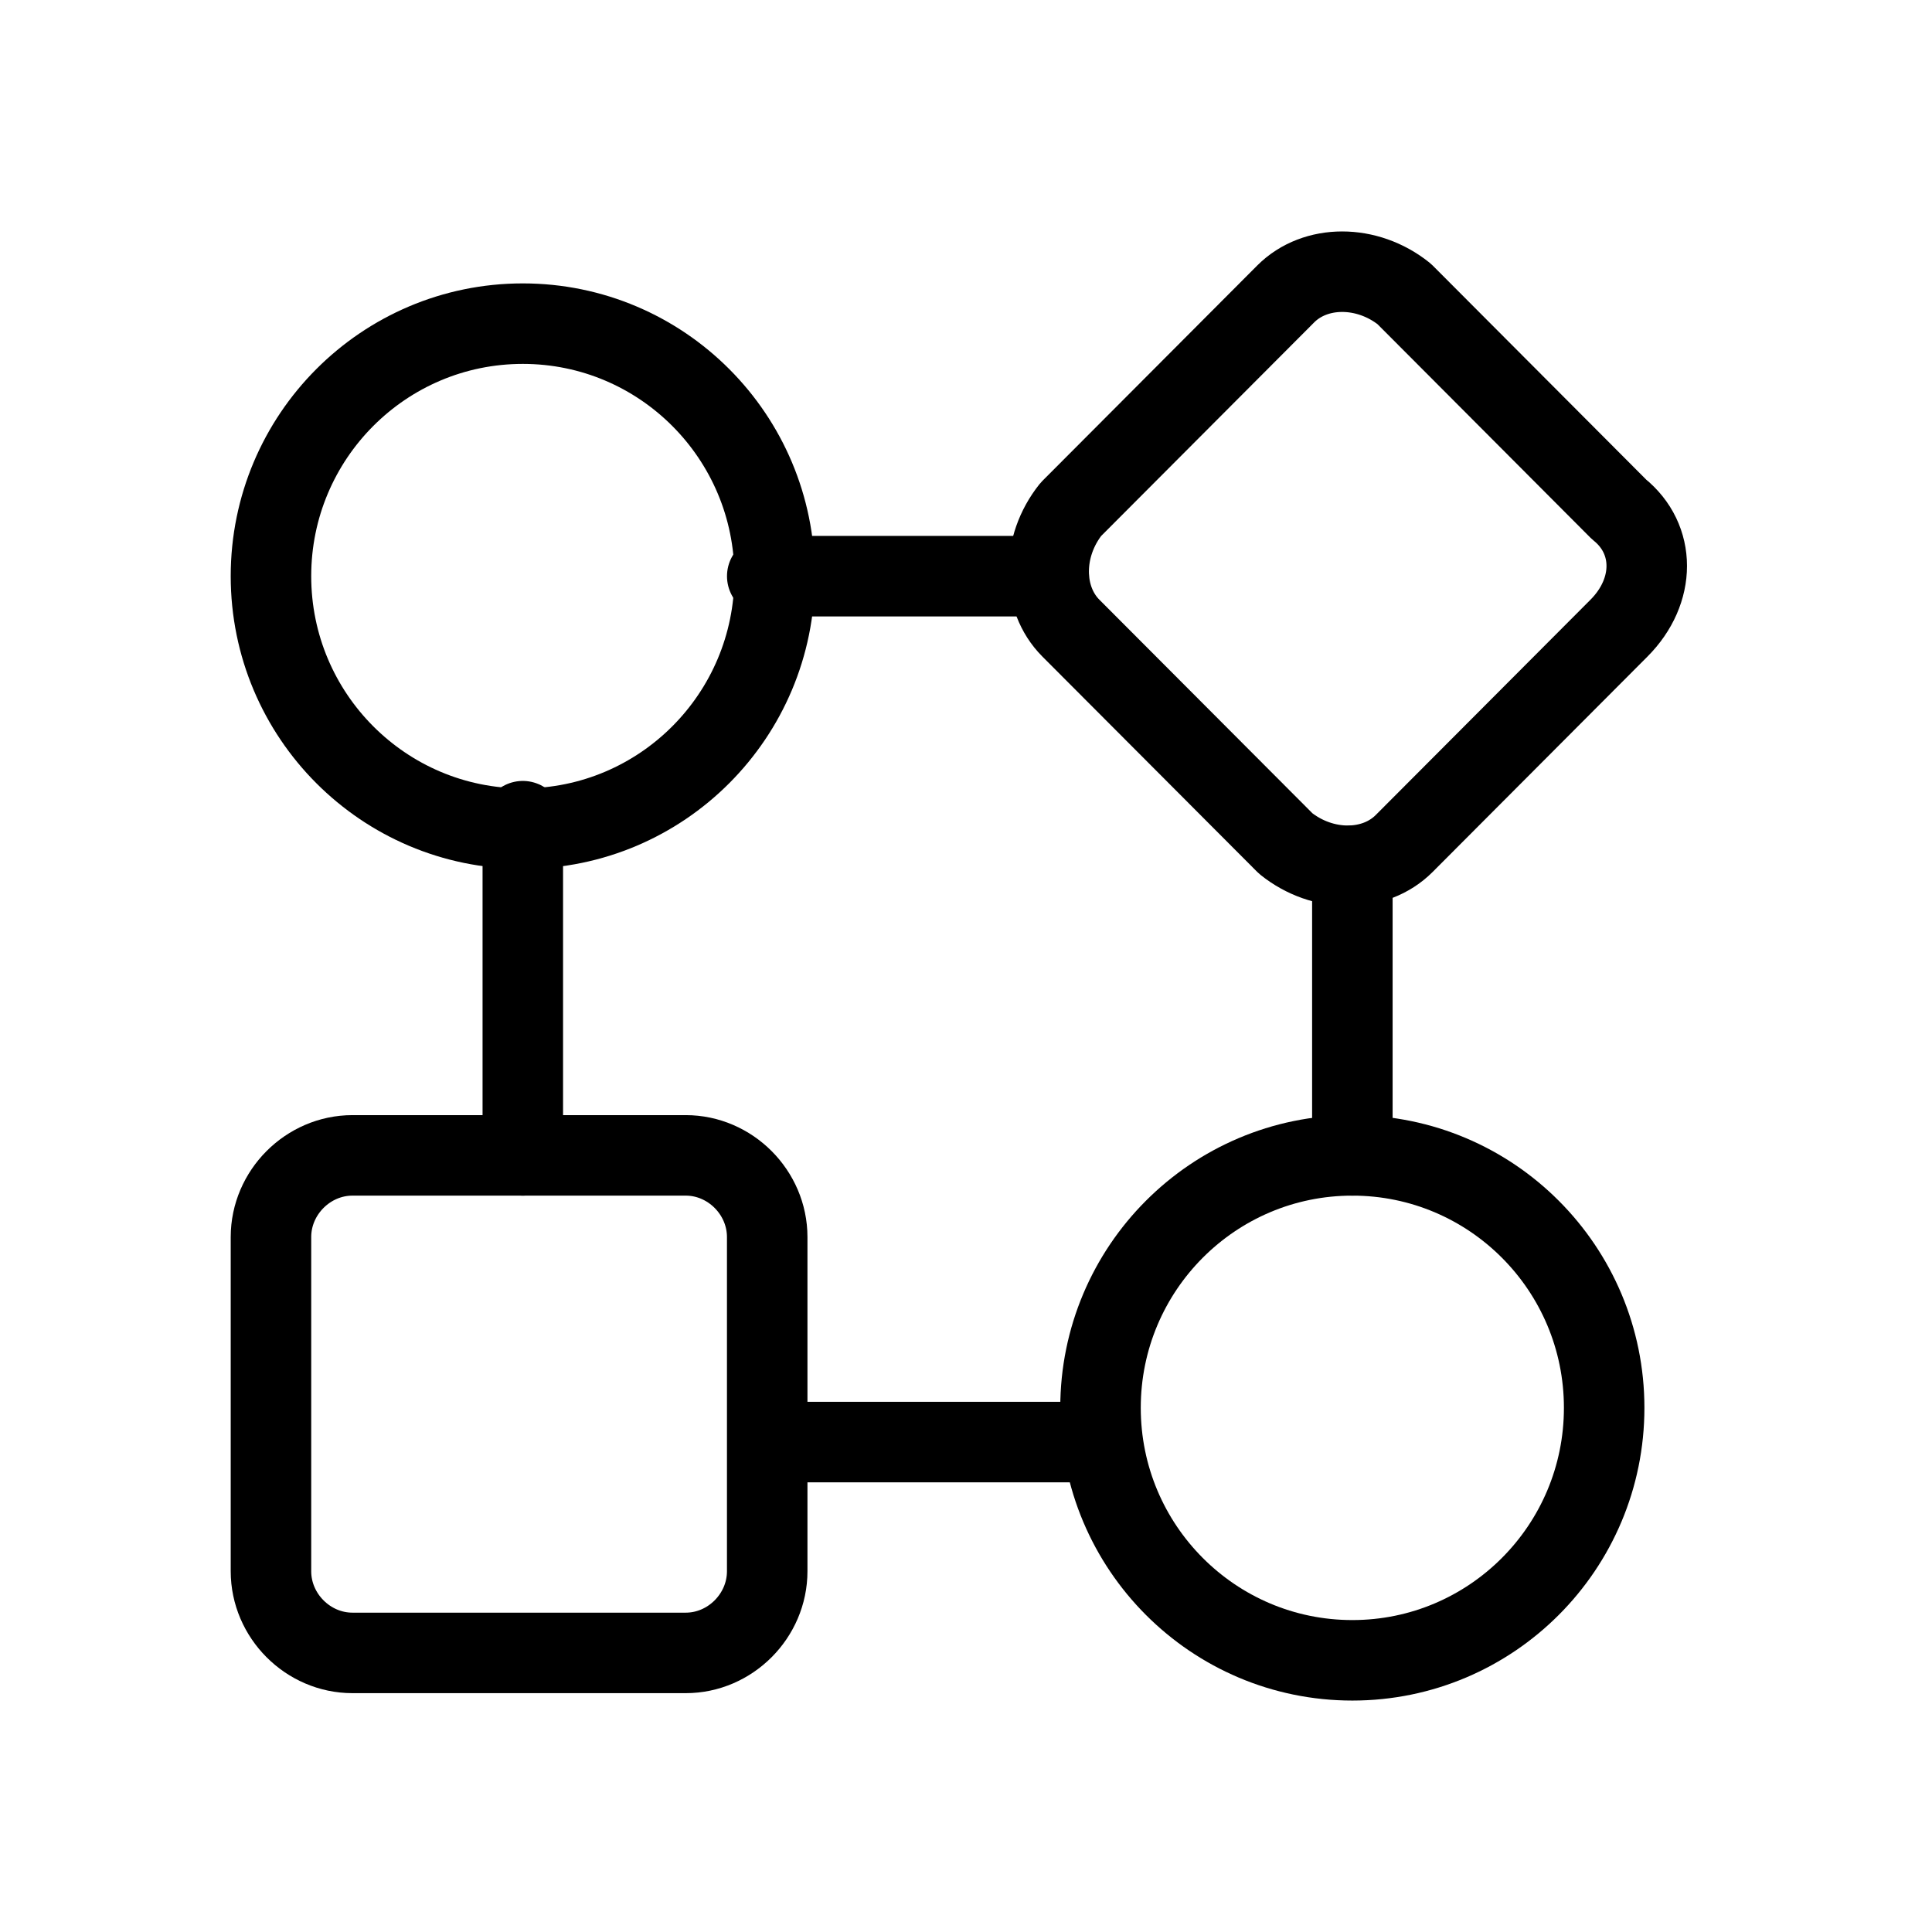
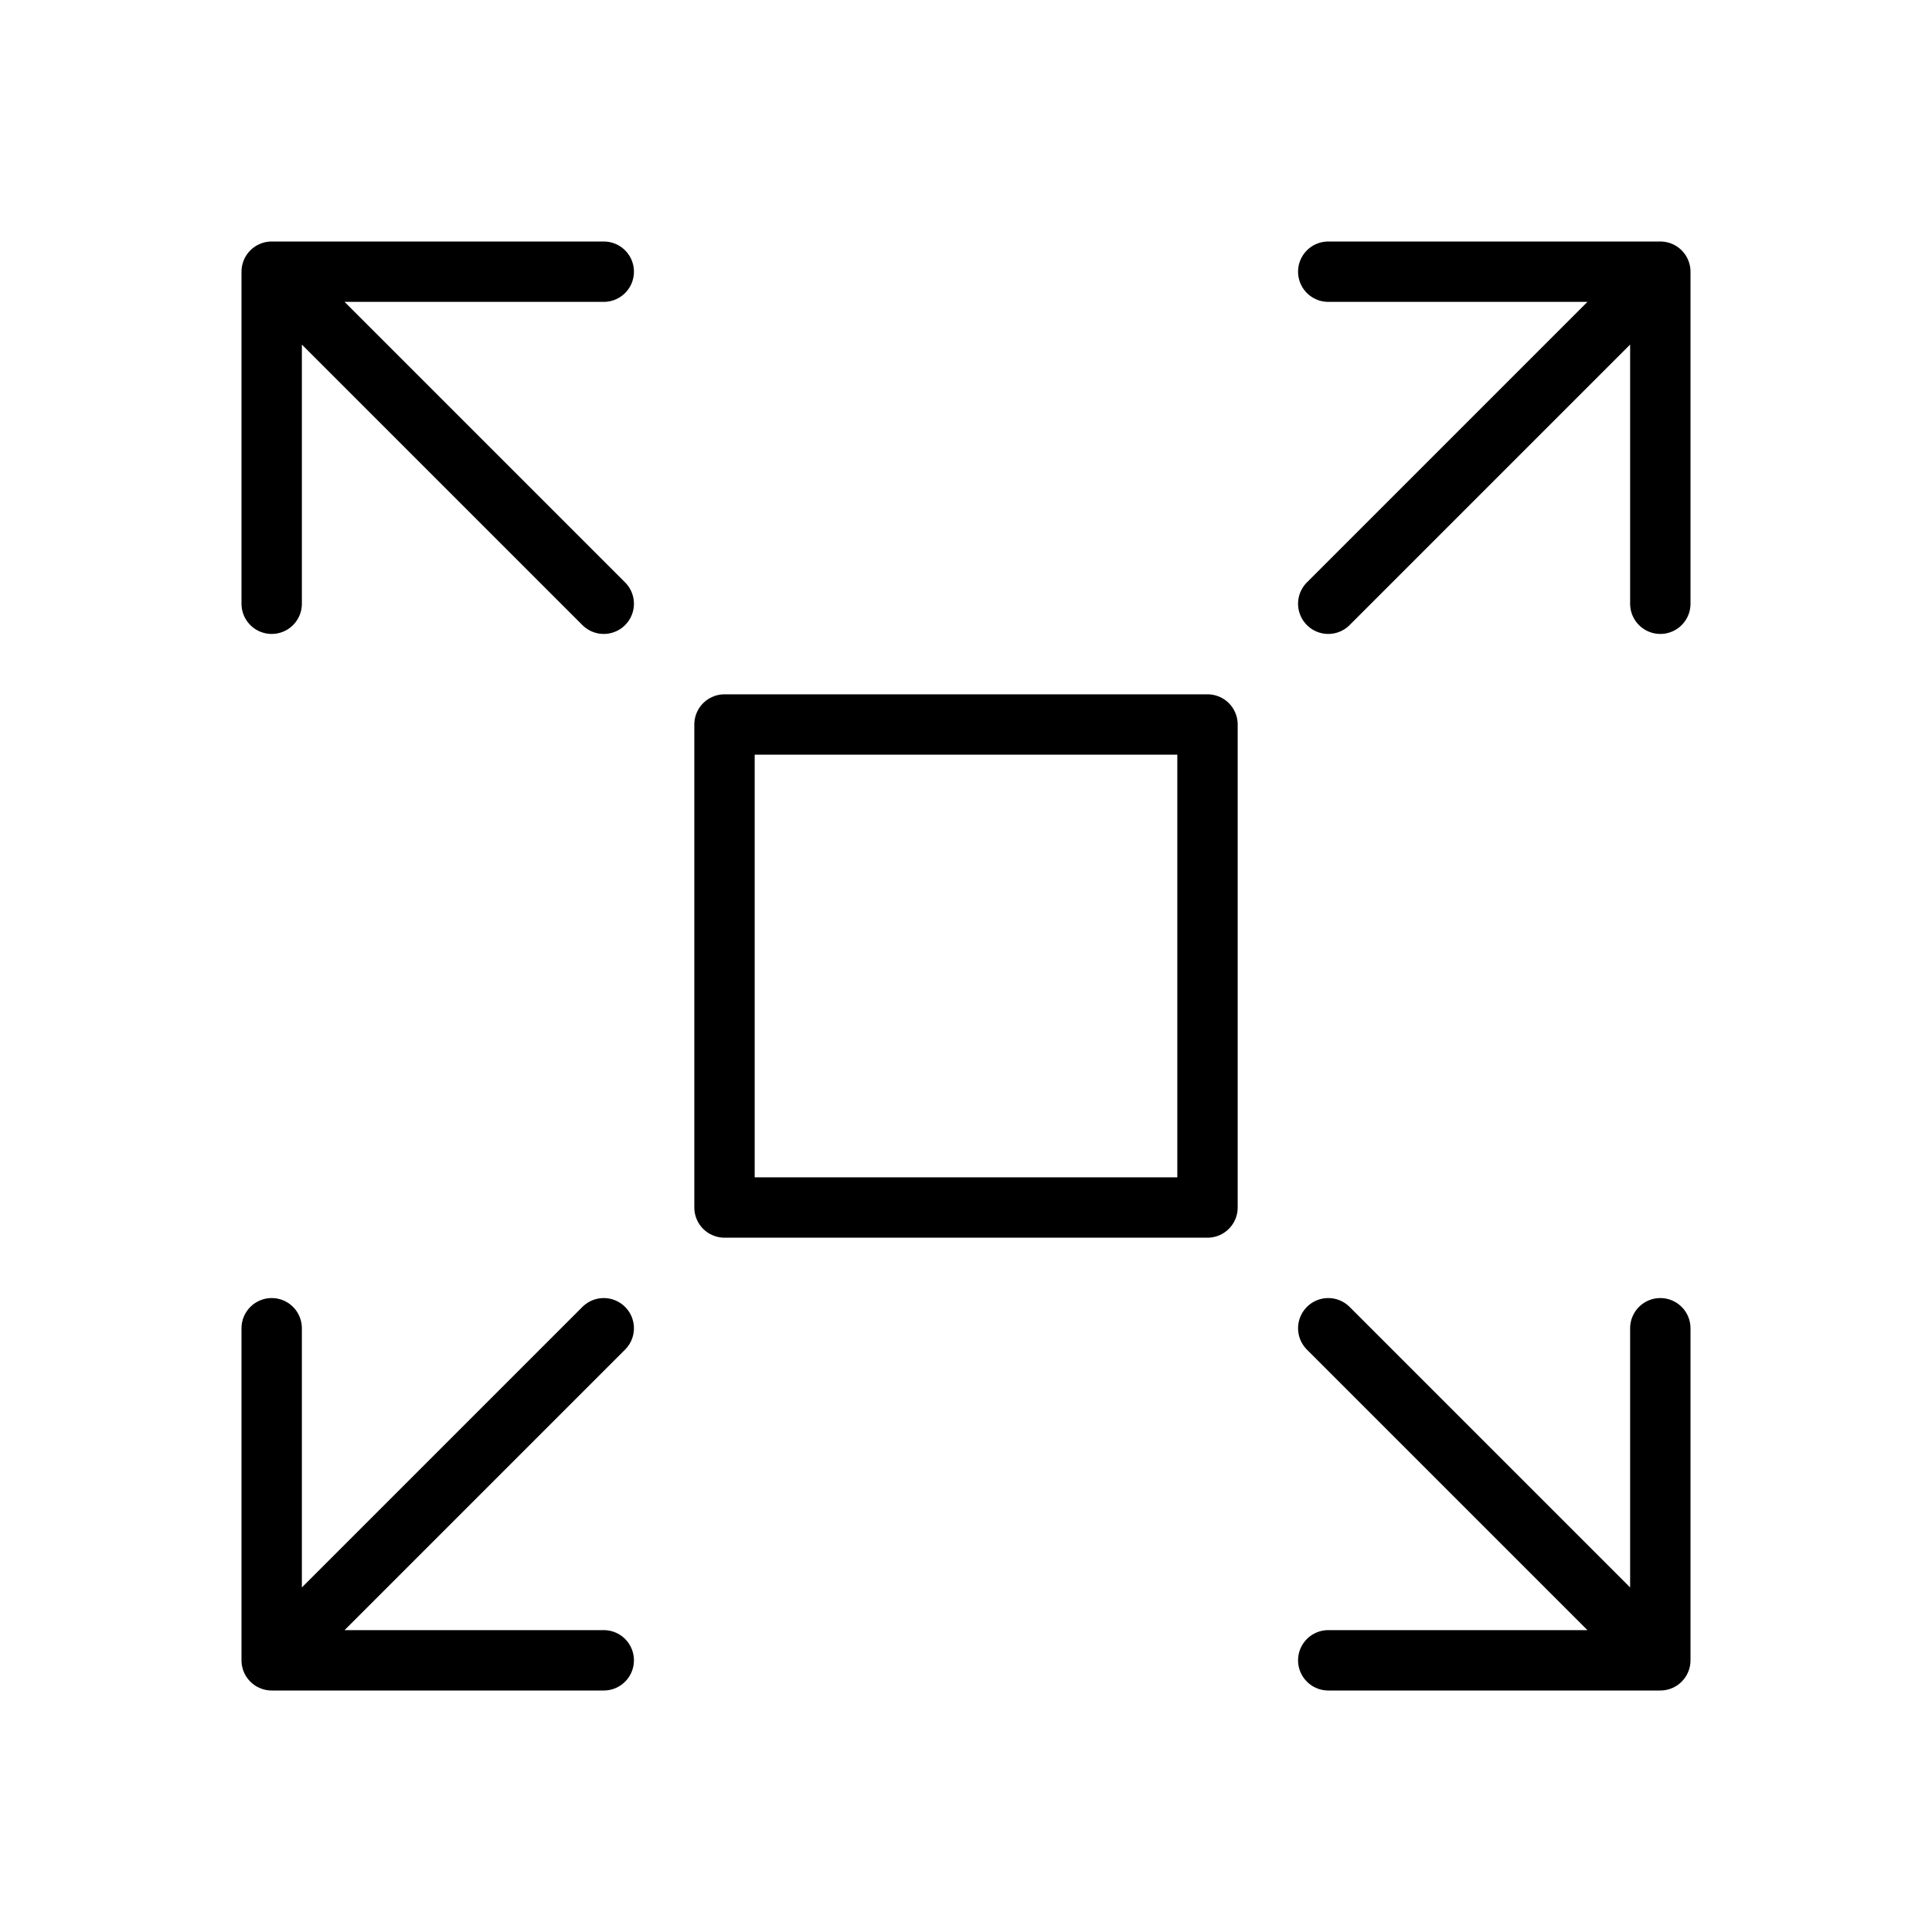
- <svg xmlns="http://www.w3.org/2000/svg" preserveAspectRatio="none" overflow="visible" style="display: block;" width="48" height="48" viewBox="0 0 48 48" fill="none">
-   <g id="icons">
-     <g id="Group">
-       <path id="Vector" d="M33.599 41.25C37.054 41.25 39.855 38.442 39.855 34.977C39.855 31.513 37.054 28.705 33.599 28.705C30.143 28.705 27.342 31.513 27.342 34.977C27.342 38.442 30.143 41.25 33.599 41.25Z" stroke="black" stroke-width="2" stroke-miterlimit="10" stroke-linecap="round" stroke-linejoin="round" />
-       <path id="Vector_2" d="M12.989 20.402V28.705" stroke="black" stroke-width="2" stroke-miterlimit="10" stroke-linecap="round" stroke-linejoin="round" />
-       <path id="Vector_3" d="M17.037 41.066H8.757C7.652 41.066 6.732 40.144 6.732 39.037V30.734C6.732 29.628 7.652 28.705 8.757 28.705H17.037C18.141 28.705 19.061 29.628 19.061 30.734V39.037C19.061 40.144 18.141 41.066 17.037 41.066Z" stroke="black" stroke-width="2" stroke-miterlimit="10" stroke-linecap="round" stroke-linejoin="round" />
-       <path id="Vector_4" d="M33.599 28.705V21.51" stroke="black" stroke-width="2" stroke-miterlimit="10" stroke-linecap="round" stroke-linejoin="round" />
-       <path id="Vector_5" d="M26.96 35.828L19.784 35.828" stroke="black" stroke-width="2" stroke-miterlimit="10" stroke-linecap="round" stroke-linejoin="round" />
-       <path id="Vector_6" d="M12.989 20.587C16.444 20.587 19.245 17.779 19.245 14.314C19.245 10.85 16.444 8.041 12.989 8.041C9.533 8.041 6.732 10.85 6.732 14.314C6.732 17.779 9.533 20.587 12.989 20.587Z" stroke="black" stroke-width="2" stroke-miterlimit="10" stroke-linecap="round" stroke-linejoin="round" />
-       <path id="Vector_7" d="M40.223 15.606L34.887 20.956C34.151 21.694 32.863 21.694 31.943 20.956L26.606 15.606C25.87 14.868 25.87 13.576 26.606 12.654L31.943 7.303C32.679 6.566 33.967 6.566 34.887 7.303L40.223 12.654C41.143 13.392 41.143 14.683 40.223 15.606Z" stroke="black" stroke-width="2" stroke-miterlimit="10" stroke-linecap="round" stroke-linejoin="round" />
-       <path id="Vector_8" d="M26.055 14.315H19.062" stroke="black" stroke-width="2" stroke-miterlimit="10" stroke-linecap="round" stroke-linejoin="round" />
+ <svg xmlns="http://www.w3.org/2000/svg" width="64" height="64" viewBox="0 0 64 64" fill="none">
+ D9DADF"/&gt;
+ #D9DADF"/&gt;
+ <g id="icons">
+     <rect x="-80.5" y="-144.5" width="274" height="353" rx="4.5" stroke="#9747FF" stroke-dasharray="10 5" />
+     <g id="Property 1=fluent-mdl2:scale-volume">
+       <g id="Group 23">
+         <rect id="Rectangle 32" x="24" y="24" width="16" height="16" stroke="black" stroke-width="2" stroke-miterlimit="10" stroke-linecap="round" stroke-linejoin="round" />
+         <g id="Group 21">
+           <path id="Vector 5" d="M44 20L55 9M55 20V9H44" stroke="black" stroke-width="2" stroke-miterlimit="10" stroke-linecap="round" stroke-linejoin="round" />
+           <path id="Vector 6" d="M44 44L55 55M55 44V55H44" stroke="black" stroke-width="2" stroke-miterlimit="10" stroke-linecap="round" stroke-linejoin="round" />
+         </g>
+         <g id="Group 22">
+           <path id="Vector 5_2" d="M20 20L9 9M9 20V9H20" stroke="black" stroke-width="2" stroke-miterlimit="10" stroke-linecap="round" stroke-linejoin="round" />
+           <path id="Vector 6_2" d="M20 44L9 55M9 44V55H20" stroke="black" stroke-width="2" stroke-miterlimit="10" stroke-linecap="round" stroke-linejoin="round" />
+         </g>
+       </g>
    </g>
-     <g id="Vector_9">
- </g>
  </g>
</svg>
